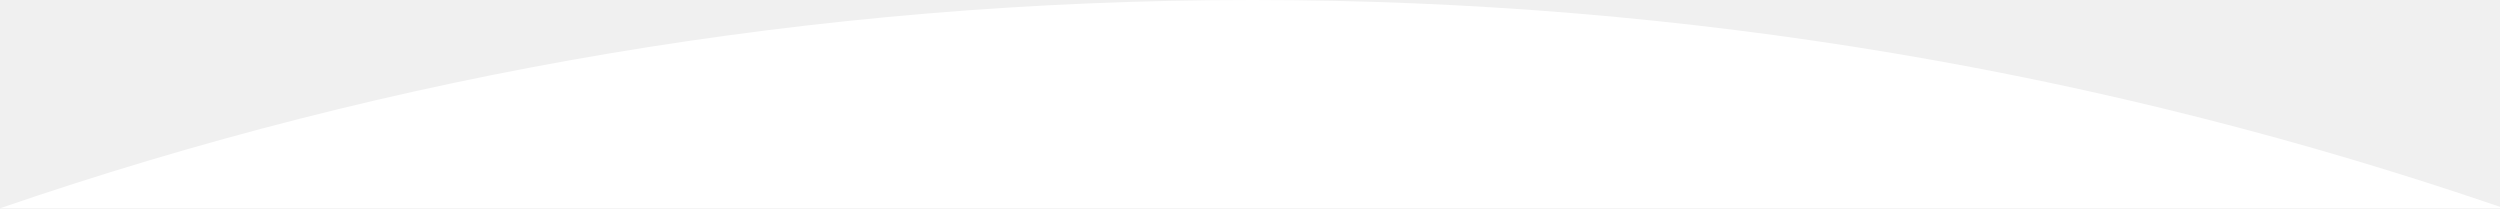
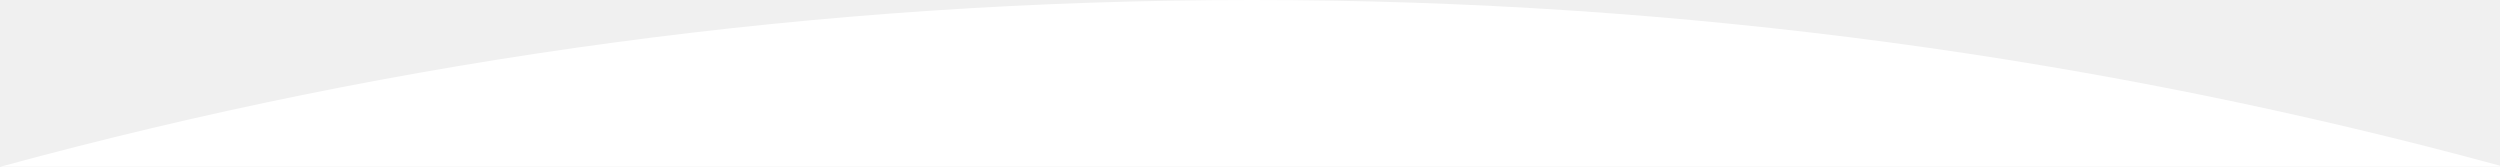
- <svg xmlns="http://www.w3.org/2000/svg" width="600" height="50" viewBox="0 0 600 50" fill="none">
-   <path fill-rule="evenodd" clip-rule="evenodd" d="M0 49.992C94.204 17.591 195.298 0 300.5 0C405.33 0 506.081 17.467 600 49.648V50H0V49.992Z" fill="white" />
+ <svg xmlns="http://www.w3.org/2000/svg" width="600" height="40" viewBox="0 0 600 40" fill="none">
+   <path fill-rule="evenodd" clip-rule="evenodd" d="M0.147 40C95.838 13.921 196.543 0 300.5 0C404.147 0 504.562 13.838 599.999 39.768V40H0.147Z" fill="white" />
</svg>
